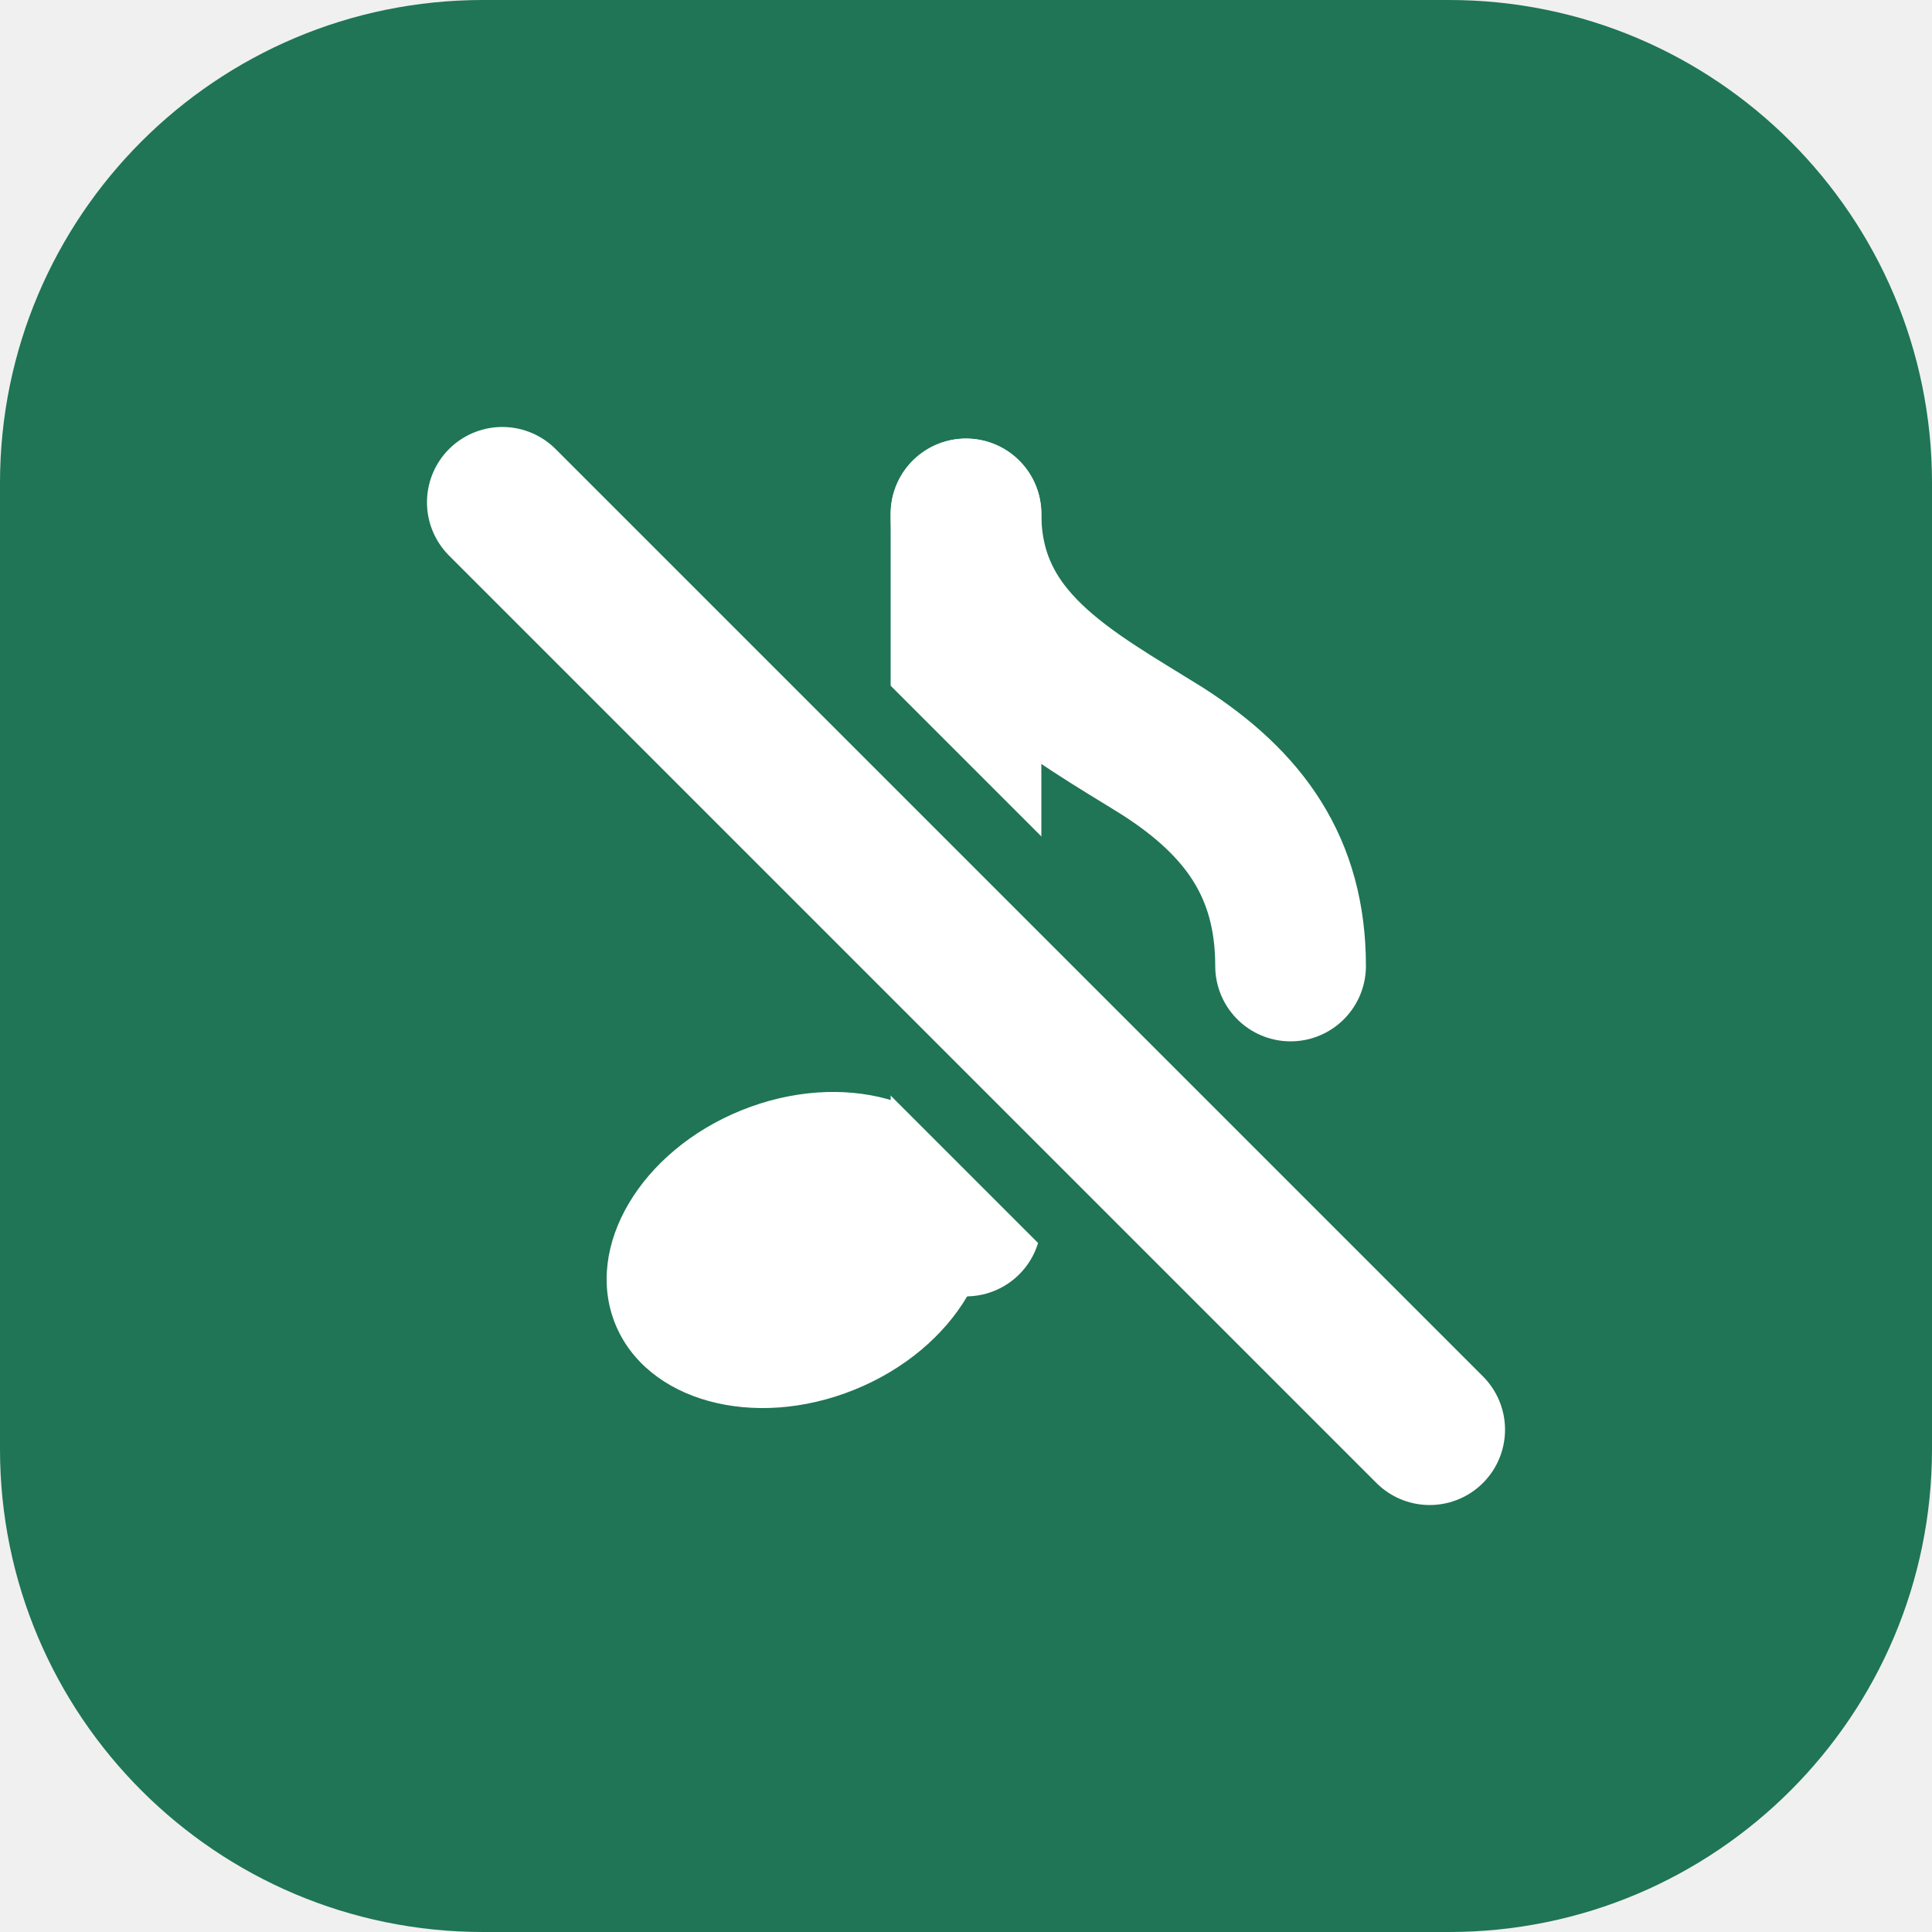
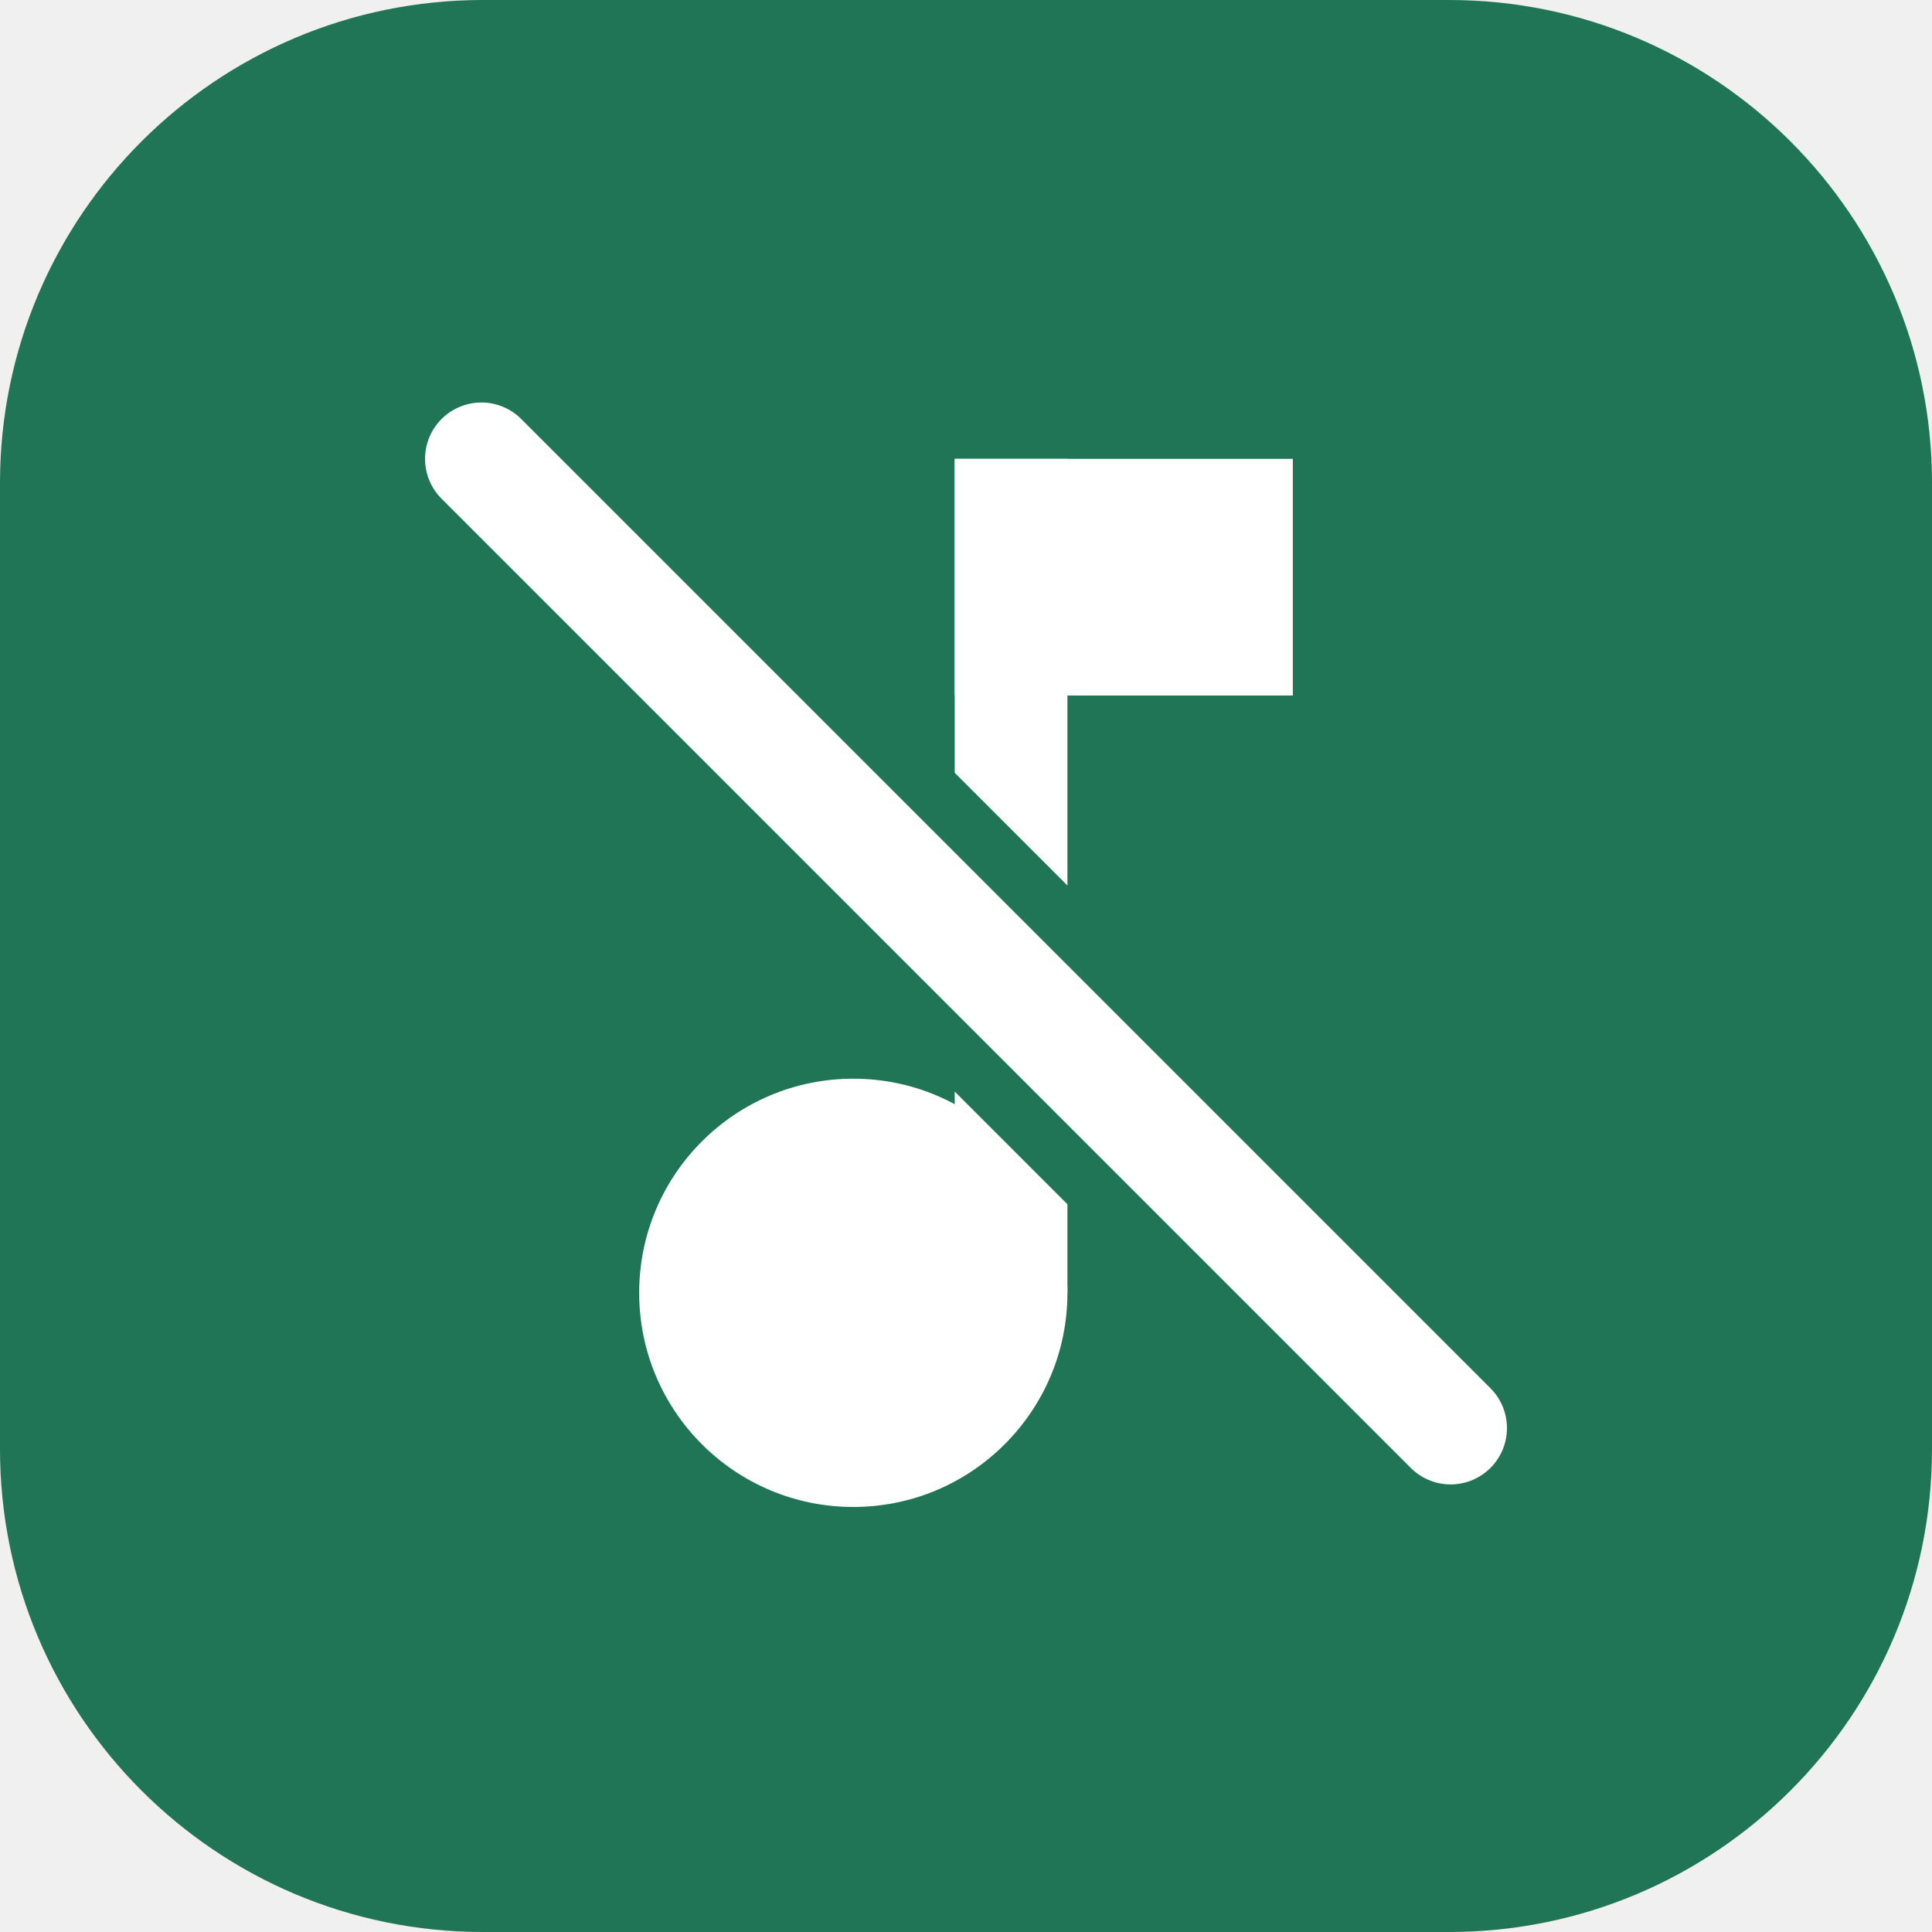
<svg xmlns="http://www.w3.org/2000/svg" width="96" height="96" viewBox="0 0 96 96">
  <rect x="0" y="0" width="96" height="96" rx="24" fill="#1f7556" />
-   <g transform="translate(13.44 13.44) scale(2.88)">
+   <g transform="translate(14.4 14.4) scale(2.8)">
    <mask id="cut6" maskUnits="userSpaceOnUse">
      <rect x="-4" y="-4" width="32" height="32" fill="#fff" />
-       <path d="M4 4 20 20" stroke="#000" stroke-width="5" stroke-linecap="round" />
+       <path d="M3.4 3 20.6 20.2" stroke="#000" stroke-width="4" stroke-linecap="round" />
    </mask>
-     <g mask="url(#cut6)" fill="#fff" stroke="#fff" stroke-width="2.6" stroke-linecap="round">
-       <path d="M12 16.4V4.2" />
-       <path d="M12 4.2c0 2.2 1.8 3.1 3.4 4.1 1.4.9 2.2 2 2.2 3.7" fill="none" />
-       <ellipse cx="9.1" cy="16.9" rx="3.4" ry="2.6" transform="rotate(-22 9.1 16.9)" stroke="none" />
+     <g mask="url(#cut6)" fill="#fff">
+       <circle cx="10" cy="17.8" r="3.8" />
+       <rect x="11.8" y="3" width="2" height="14.8" />
+       <rect x="11.8" y="3" width="6" height="4.2" />
    </g>
-     <path d="M4 4 20 20" stroke="#fff" stroke-width="2.6" stroke-linecap="round" />
+     <path d="M3.4 3 20.6 20.2" stroke="#fff" stroke-width="2" stroke-linecap="round" />
  </g>
</svg>
